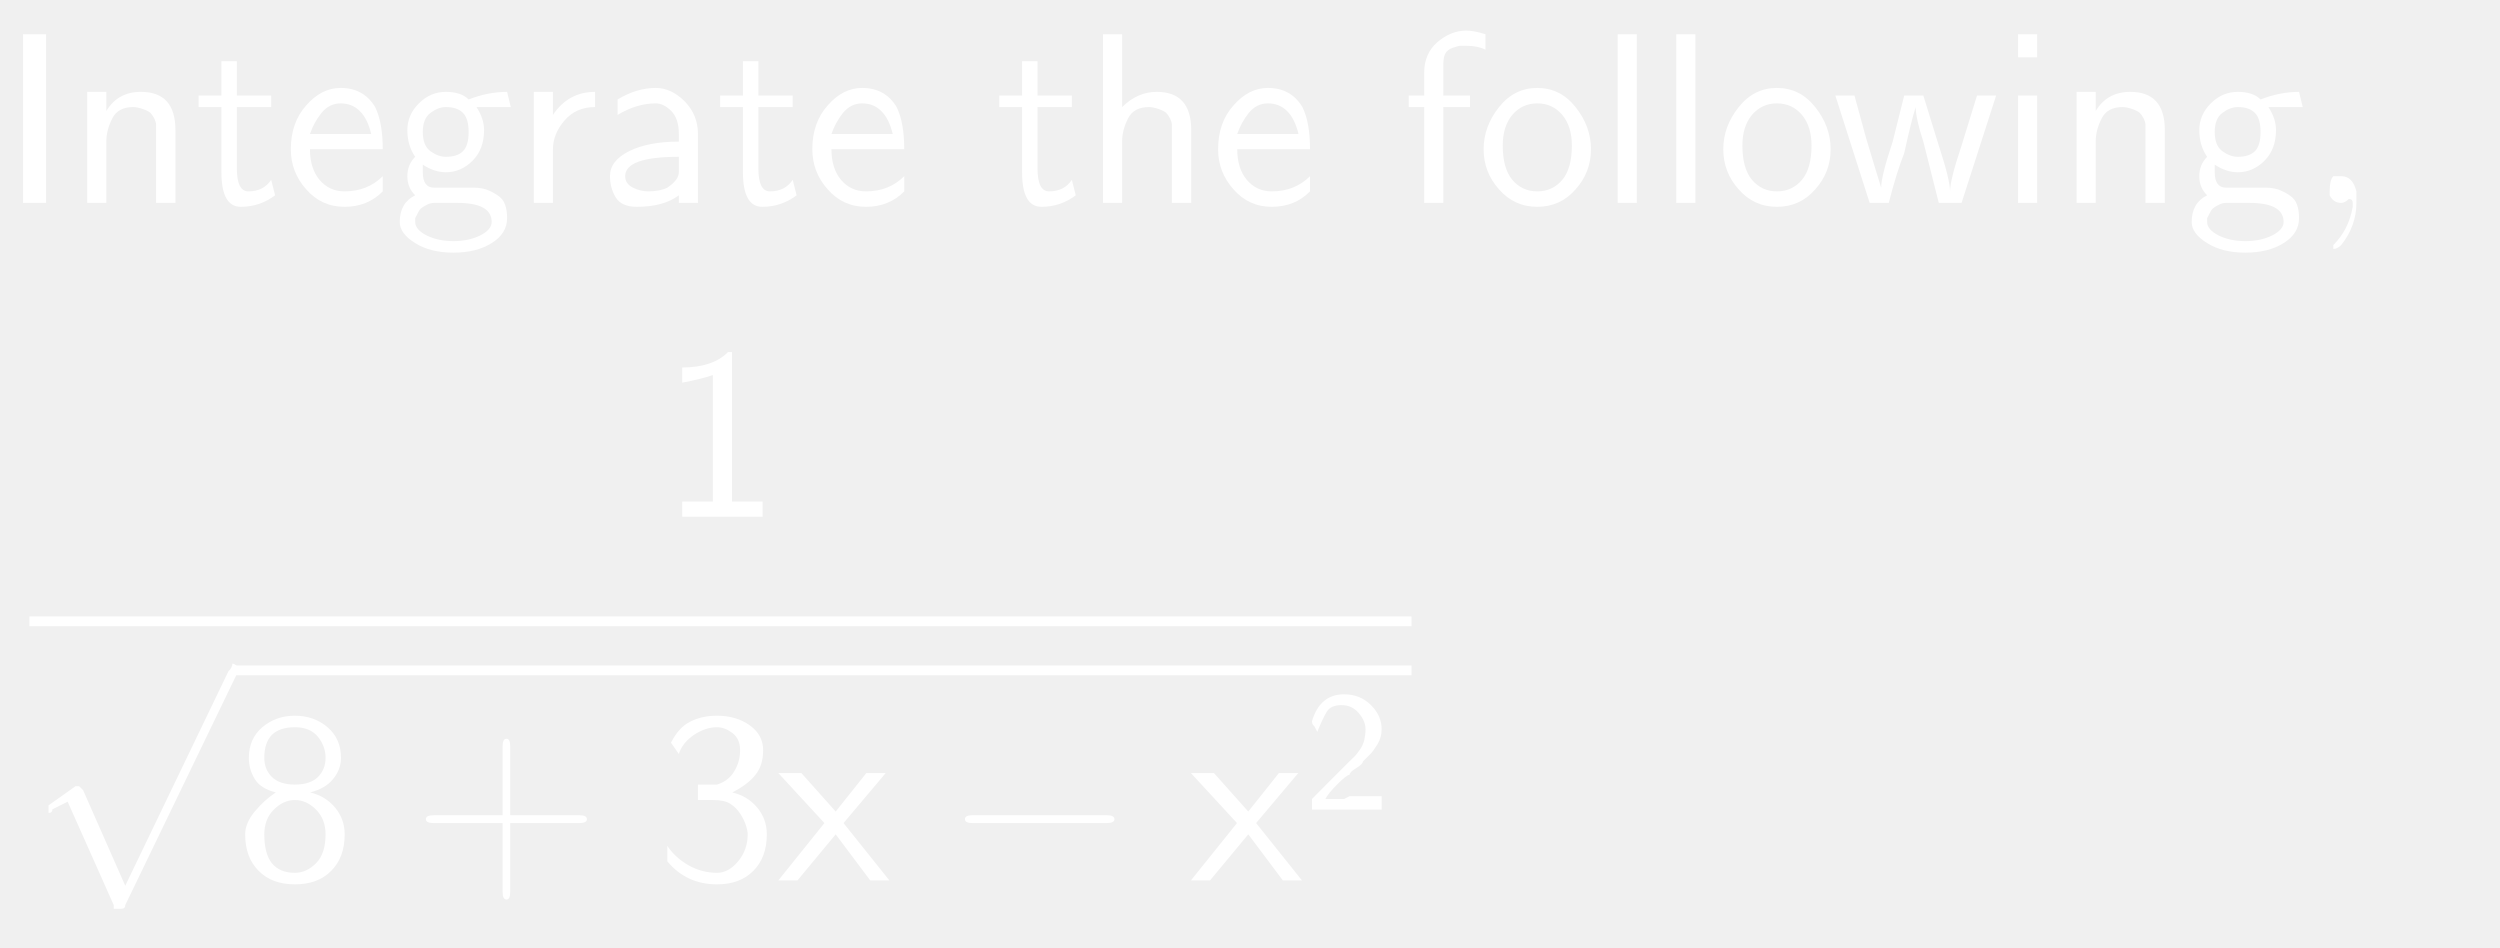
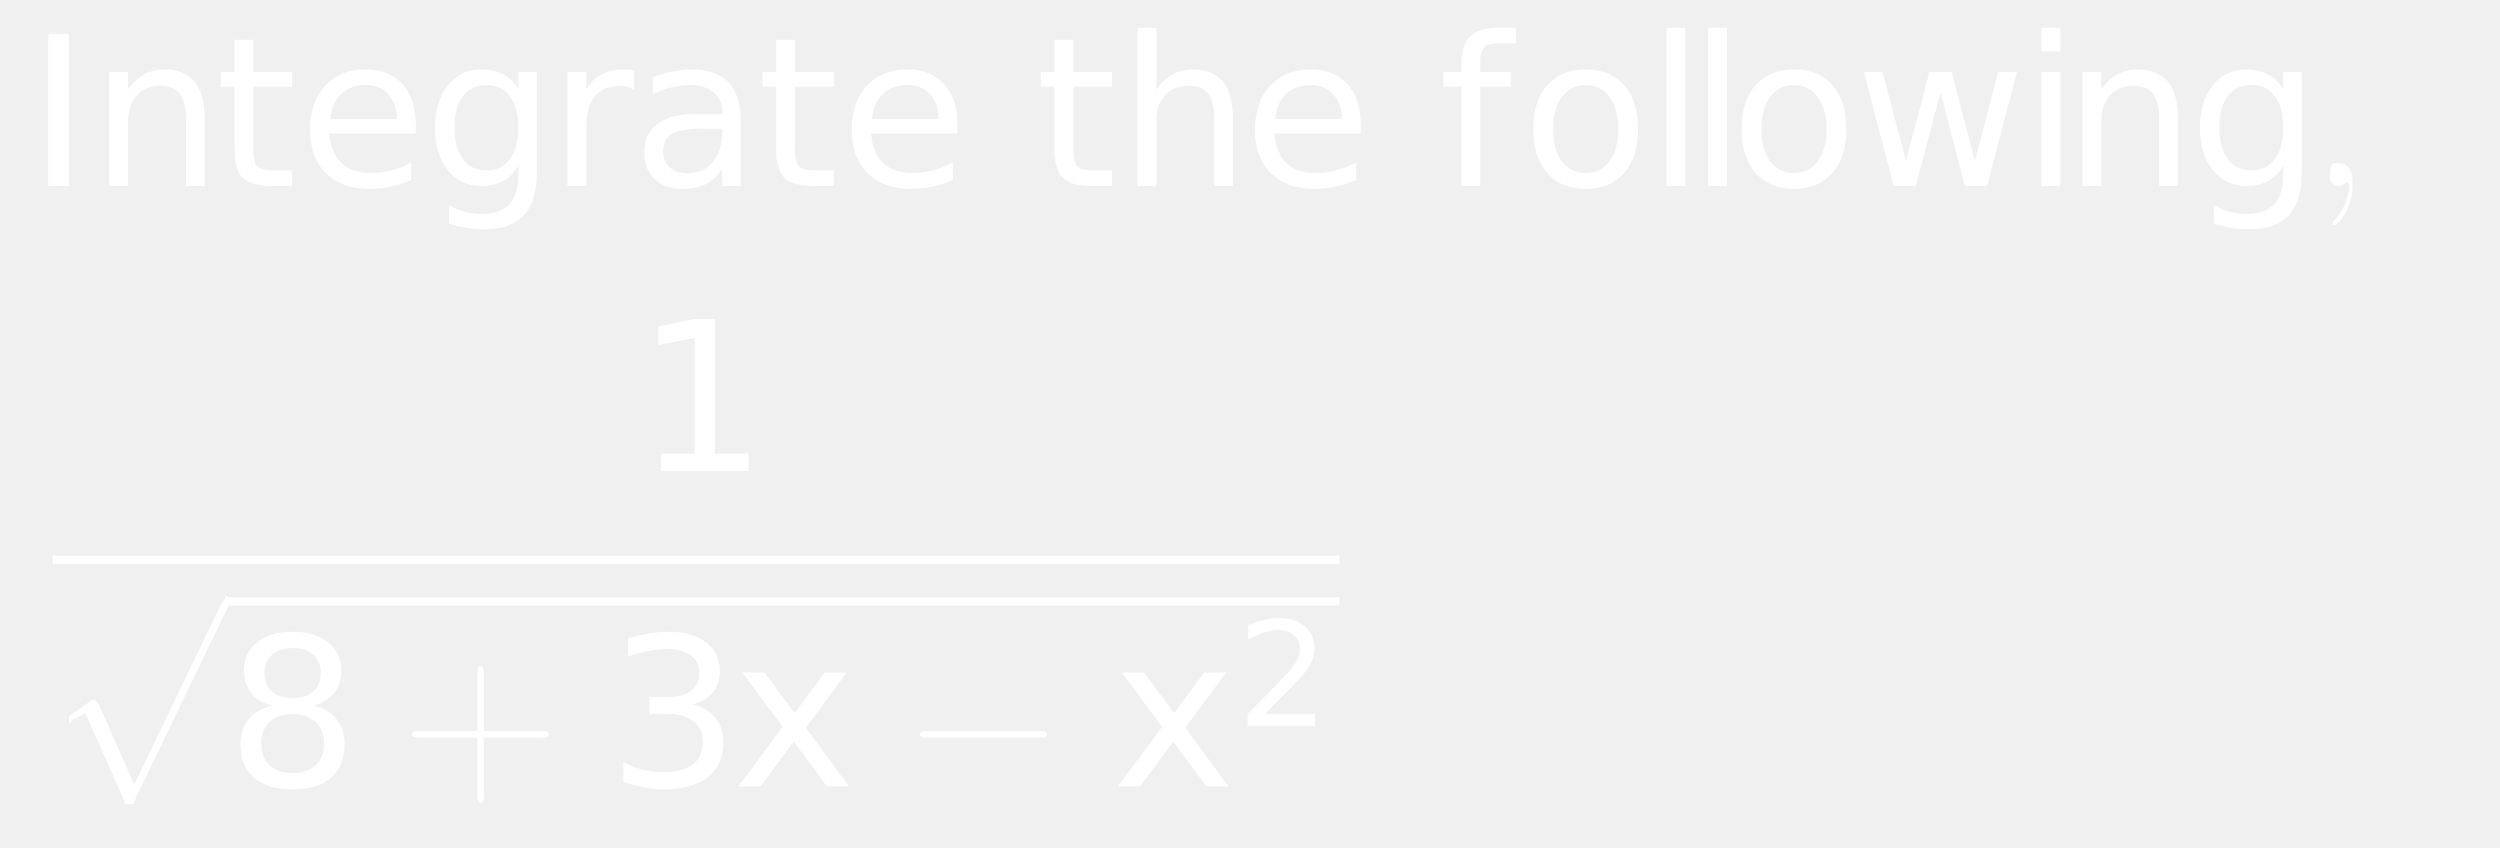
- <svg xmlns="http://www.w3.org/2000/svg" style="fill-opacity:1; color-rendering:auto; color-interpolation:auto; stroke:black; text-rendering:auto; stroke-linecap:square; stroke-miterlimit:10; stroke-opacity:1; shape-rendering:auto; fill:black; stroke-dasharray:none; font-weight:normal; stroke-width:1; font-family:'Dialog'; font-style:normal; stroke-linejoin:miter; font-size:12; stroke-dashoffset:0; image-rendering:auto;" width="153" height="58">
+ <svg xmlns="http://www.w3.org/2000/svg" style="fill-opacity:1; color-rendering:auto; color-interpolation:auto; stroke:black; text-rendering:auto; stroke-linecap:square; stroke-miterlimit:10; stroke-opacity:1; shape-rendering:auto; fill:black; stroke-dasharray:none; font-weight:normal; stroke-width:1; font-family:'Dialog'; font-style:normal; stroke-linejoin:miter; font-size:12; stroke-dashoffset:0; image-rendering:auto;" width="180" height="61">
  <defs id="genericDefs" />
  <g>
-     <g transform="scale(15,15) translate(0,0.8278)" style="font-size:1; fill:white; text-rendering:geometricPrecision; color-rendering:optimizeQuality; image-rendering:optimizeQuality; font-family:'jlm_cmss10'; color-interpolation:linearRGB; stroke:white;">
-       <path style="stroke:none;" d="M0.188 -0.688 L0.188 0 L0.094 0 L0.094 -0.688 L0.188 -0.688 Z" />
+     <g transform="scale(15,15) translate(0.1333,0.8927) scale(0.1,0.1)" style="fill:white; text-rendering:geometricPrecision; color-rendering:optimizeQuality; image-rendering:optimizeQuality; color-interpolation:linearRGB; stroke:white;">
+       <path style="stroke:none;" d="M0.984 -7.297 L1.969 -7.297 L1.969 0 L0.984 0 L0.984 -7.297 ZM8.484 -3.297 L8.484 0 L7.594 0 L7.594 -3.266 Q7.594 -4.047 7.289 -4.43 Q6.984 -4.812 6.375 -4.812 Q5.656 -4.812 5.234 -4.352 Q4.812 -3.891 4.812 -3.094 L4.812 0 L3.906 0 L3.906 -5.469 L4.812 -5.469 L4.812 -4.625 Q5.141 -5.109 5.578 -5.352 Q6.016 -5.594 6.578 -5.594 Q7.516 -5.594 8 -5.016 Q8.484 -4.438 8.484 -3.297 ZM10.828 -7.016 L10.828 -5.469 L12.688 -5.469 L12.688 -4.766 L10.828 -4.766 L10.828 -1.797 Q10.828 -1.141 11.016 -0.945 Q11.203 -0.75 11.766 -0.75 L12.688 -0.75 L12.688 0 L11.766 0 Q10.719 0 10.32 -0.391 Q9.922 -0.781 9.922 -1.797 L9.922 -4.766 L9.266 -4.766 L9.266 -5.469 L9.922 -5.469 L9.922 -7.016 L10.828 -7.016 ZM18.625 -2.953 L18.625 -2.516 L14.484 -2.516 Q14.547 -1.594 15.047 -1.109 Q15.547 -0.625 16.438 -0.625 Q16.953 -0.625 17.445 -0.75 Q17.938 -0.875 18.406 -1.125 L18.406 -0.281 Q17.922 -0.078 17.414 0.031 Q16.906 0.141 16.391 0.141 Q15.078 0.141 14.312 -0.617 Q13.547 -1.375 13.547 -2.688 Q13.547 -4.031 14.273 -4.812 Q15 -5.594 16.234 -5.594 Q17.344 -5.594 17.984 -4.891 Q18.625 -4.188 18.625 -2.953 ZM17.719 -3.219 Q17.719 -3.953 17.312 -4.398 Q16.906 -4.844 16.25 -4.844 Q15.484 -4.844 15.039 -4.414 Q14.594 -3.984 14.516 -3.219 L17.719 -3.219 ZM23.547 -2.797 Q23.547 -3.781 23.141 -4.312 Q22.734 -4.844 22.016 -4.844 Q21.281 -4.844 20.883 -4.312 Q20.484 -3.781 20.484 -2.797 Q20.484 -1.828 20.883 -1.289 Q21.281 -0.75 22.016 -0.75 Q22.734 -0.75 23.141 -1.289 Q23.547 -1.828 23.547 -2.797 ZM24.438 -0.672 Q24.438 0.719 23.82 1.398 Q23.203 2.078 21.922 2.078 Q21.453 2.078 21.031 2.008 Q20.609 1.938 20.219 1.797 L20.219 0.922 Q20.609 1.141 20.992 1.242 Q21.375 1.344 21.781 1.344 Q22.656 1.344 23.102 0.883 Q23.547 0.422 23.547 -0.516 L23.547 -0.969 Q23.266 -0.484 22.828 -0.242 Q22.391 0 21.781 0 Q20.781 0 20.164 -0.766 Q19.547 -1.531 19.547 -2.797 Q19.547 -4.062 20.164 -4.828 Q20.781 -5.594 21.781 -5.594 Q22.391 -5.594 22.828 -5.359 Q23.266 -5.125 23.547 -4.641 L23.547 -5.469 L24.438 -5.469 L24.438 -0.672 ZM29.109 -4.625 Q28.953 -4.719 28.781 -4.758 Q28.609 -4.797 28.391 -4.797 Q27.625 -4.797 27.219 -4.305 Q26.812 -3.812 26.812 -2.875 L26.812 0 L25.906 0 L25.906 -5.469 L26.812 -5.469 L26.812 -4.625 Q27.094 -5.125 27.547 -5.359 Q28 -5.594 28.656 -5.594 Q28.75 -5.594 28.859 -5.586 Q28.969 -5.578 29.109 -5.547 L29.109 -4.625 ZM32.422 -2.75 Q31.344 -2.75 30.922 -2.5 Q30.5 -2.25 30.5 -1.656 Q30.5 -1.172 30.812 -0.891 Q31.125 -0.609 31.672 -0.609 Q32.422 -0.609 32.875 -1.141 Q33.328 -1.672 33.328 -2.547 L33.328 -2.75 L32.422 -2.75 ZM34.219 -3.125 L34.219 0 L33.328 0 L33.328 -0.828 Q33.016 -0.328 32.555 -0.094 Q32.094 0.141 31.438 0.141 Q30.594 0.141 30.094 -0.328 Q29.594 -0.797 29.594 -1.594 Q29.594 -2.516 30.219 -2.984 Q30.844 -3.453 32.062 -3.453 L33.328 -3.453 L33.328 -3.547 Q33.328 -4.156 32.914 -4.5 Q32.5 -4.844 31.766 -4.844 Q31.297 -4.844 30.852 -4.727 Q30.406 -4.609 30 -4.391 L30 -5.219 Q30.5 -5.406 30.961 -5.5 Q31.422 -5.594 31.859 -5.594 Q33.047 -5.594 33.633 -4.984 Q34.219 -4.375 34.219 -3.125 ZM36.828 -7.016 L36.828 -5.469 L38.688 -5.469 L38.688 -4.766 L36.828 -4.766 L36.828 -1.797 Q36.828 -1.141 37.016 -0.945 Q37.203 -0.75 37.766 -0.75 L38.688 -0.75 L38.688 0 L37.766 0 Q36.719 0 36.32 -0.391 Q35.922 -0.781 35.922 -1.797 L35.922 -4.766 L35.266 -4.766 L35.266 -5.469 L35.922 -5.469 L35.922 -7.016 L36.828 -7.016 ZM44.625 -2.953 L44.625 -2.516 L40.484 -2.516 Q40.547 -1.594 41.047 -1.109 Q41.547 -0.625 42.438 -0.625 Q42.953 -0.625 43.445 -0.75 Q43.938 -0.875 44.406 -1.125 L44.406 -0.281 Q43.922 -0.078 43.414 0.031 Q42.906 0.141 42.391 0.141 Q41.078 0.141 40.312 -0.617 Q39.547 -1.375 39.547 -2.688 Q39.547 -4.031 40.273 -4.812 Q41 -5.594 42.234 -5.594 Q43.344 -5.594 43.984 -4.891 Q44.625 -4.188 44.625 -2.953 ZM43.719 -3.219 Q43.719 -3.953 43.312 -4.398 Q42.906 -4.844 42.25 -4.844 Q41.484 -4.844 41.039 -4.414 Q40.594 -3.984 40.516 -3.219 L43.719 -3.219 Z" />
+       <path d="M1.828 -7.016 L1.828 -5.469 L3.688 -5.469 L3.688 -4.766 L1.828 -4.766 L1.828 -1.797 Q1.828 -1.141 2.016 -0.945 Q2.203 -0.75 2.766 -0.75 L3.688 -0.75 L3.688 0 L2.766 0 Q1.719 0 1.32 -0.391 Q0.922 -0.781 0.922 -1.797 L0.922 -4.766 L0.266 -4.766 L0.266 -5.469 L0.922 -5.469 L0.922 -7.016 L1.828 -7.016 ZM9.484 -3.297 L9.484 0 L8.594 0 L8.594 -3.266 Q8.594 -4.047 8.289 -4.43 Q7.984 -4.812 7.375 -4.812 Q6.656 -4.812 6.234 -4.352 Q5.812 -3.891 5.812 -3.094 L5.812 0 L4.906 0 L4.906 -7.594 L5.812 -7.594 L5.812 -4.625 Q6.141 -5.109 6.578 -5.352 Q7.016 -5.594 7.578 -5.594 Q8.516 -5.594 9 -5.016 Q9.484 -4.438 9.484 -3.297 ZM15.625 -2.953 L15.625 -2.516 L11.484 -2.516 Q11.547 -1.594 12.047 -1.109 Q12.547 -0.625 13.438 -0.625 Q13.953 -0.625 14.445 -0.75 Q14.938 -0.875 15.406 -1.125 L15.406 -0.281 Q14.922 -0.078 14.414 0.031 Q13.906 0.141 13.391 0.141 Q12.078 0.141 11.312 -0.617 Q10.547 -1.375 10.547 -2.688 Q10.547 -4.031 11.273 -4.812 Q12 -5.594 13.234 -5.594 Q14.344 -5.594 14.984 -4.891 Q15.625 -4.188 15.625 -2.953 ZM14.719 -3.219 Q14.719 -3.953 14.312 -4.398 Q13.906 -4.844 13.25 -4.844 Q12.484 -4.844 12.039 -4.414 Q11.594 -3.984 11.516 -3.219 L14.719 -3.219 Z" style="stroke:none;" transform="scale(10,10) translate(4.8358,0) scale(0.1,0.1)" />
+       <path d="M3.719 -7.594 L3.719 -6.844 L2.859 -6.844 Q2.375 -6.844 2.188 -6.648 Q2 -6.453 2 -5.953 L2 -5.469 L3.469 -5.469 L3.469 -4.766 L2 -4.766 L2 0 L1.094 0 L1.094 -4.766 L0.234 -4.766 L0.234 -5.469 L1.094 -5.469 L1.094 -5.844 Q1.094 -6.766 1.516 -7.18 Q1.938 -7.594 2.859 -7.594 L3.719 -7.594 ZM7.062 -4.844 Q6.344 -4.844 5.922 -4.281 Q5.5 -3.719 5.5 -2.734 Q5.5 -1.75 5.914 -1.188 Q6.328 -0.625 7.062 -0.625 Q7.781 -0.625 8.203 -1.188 Q8.625 -1.75 8.625 -2.734 Q8.625 -3.703 8.203 -4.273 Q7.781 -4.844 7.062 -4.844 ZM7.062 -5.594 Q8.234 -5.594 8.906 -4.836 Q9.578 -4.078 9.578 -2.734 Q9.578 -1.391 8.906 -0.625 Q8.234 0.141 7.062 0.141 Q5.891 0.141 5.219 -0.625 Q4.547 -1.391 4.547 -2.734 Q4.547 -4.078 5.219 -4.836 Q5.891 -5.594 7.062 -5.594 ZM10.938 -7.594 L11.844 -7.594 L11.844 0 L10.938 0 L10.938 -7.594 ZM12.938 -7.594 L13.844 -7.594 L13.844 0 L12.938 0 L12.938 -7.594 ZM17.062 -4.844 Q16.344 -4.844 15.922 -4.281 Q15.5 -3.719 15.5 -2.734 Q15.5 -1.75 15.914 -1.188 Q16.328 -0.625 17.062 -0.625 Q17.781 -0.625 18.203 -1.188 Q18.625 -1.75 18.625 -2.734 Q18.625 -3.703 18.203 -4.273 Q17.781 -4.844 17.062 -4.844 ZM17.062 -5.594 Q18.234 -5.594 18.906 -4.836 Q19.578 -4.078 19.578 -2.734 Q19.578 -1.391 18.906 -0.625 Q18.234 0.141 17.062 0.141 Q15.891 0.141 15.219 -0.625 Q14.547 -1.391 14.547 -2.734 Q14.547 -4.078 15.219 -4.836 Q15.891 -5.594 17.062 -5.594 ZM20.422 -5.469 L21.312 -5.469 L22.438 -1.203 L23.562 -5.469 L24.625 -5.469 L25.75 -1.203 L26.859 -5.469 L27.766 -5.469 L26.328 0 L25.266 0 L24.094 -4.484 L22.906 0 L21.844 0 L20.422 -5.469 ZM28.938 -5.469 L29.844 -5.469 L29.844 0 L28.938 0 L28.938 -5.469 ZM28.938 -7.594 L29.844 -7.594 L29.844 -6.453 L28.938 -6.453 L28.938 -7.594 ZM35.484 -3.297 L35.484 0 L34.594 0 L34.594 -3.266 Q34.594 -4.047 34.289 -4.43 Q33.984 -4.812 33.375 -4.812 Q32.656 -4.812 32.234 -4.352 Q31.812 -3.891 31.812 -3.094 L31.812 0 L30.906 0 L30.906 -5.469 L31.812 -5.469 L31.812 -4.625 Q32.141 -5.109 32.578 -5.352 Q33.016 -5.594 33.578 -5.594 Q34.516 -5.594 35 -5.016 Q35.484 -4.438 35.484 -3.297 ZM40.547 -2.797 Q40.547 -3.781 40.141 -4.312 Q39.734 -4.844 39.016 -4.844 Q38.281 -4.844 37.883 -4.312 Q37.484 -3.781 37.484 -2.797 Q37.484 -1.828 37.883 -1.289 Q38.281 -0.75 39.016 -0.75 Q39.734 -0.75 40.141 -1.289 Q40.547 -1.828 40.547 -2.797 ZM41.438 -0.672 Q41.438 0.719 40.82 1.398 Q40.203 2.078 38.922 2.078 Q38.453 2.078 38.031 2.008 Q37.609 1.938 37.219 1.797 L37.219 0.922 Q37.609 1.141 37.992 1.242 Q38.375 1.344 38.781 1.344 Q39.656 1.344 40.102 0.883 Q40.547 0.422 40.547 -0.516 L40.547 -0.969 Q40.266 -0.484 39.828 -0.242 Q39.391 0 38.781 0 Q37.781 0 37.164 -0.766 Q36.547 -1.531 36.547 -2.797 Q36.547 -4.062 37.164 -4.828 Q37.781 -5.594 38.781 -5.594 Q39.391 -5.594 39.828 -5.359 Q40.266 -5.125 40.547 -4.641 L40.547 -5.469 L41.438 -5.469 L41.438 -0.672 Z" style="stroke:none;" transform="scale(10,10) translate(6.7717,0) scale(0.1,0.1)" />
+       <path d="M0.203 0 L0.203 0 Q0.203 0.094 0.141 0.172 Q0.125 0.188 0.109 0.188 Q0.109 0.188 0.109 0.188 Q0.109 0.172 0.109 0.172 Q0.172 0.109 0.188 0.016 Q0.188 0.016 0.188 0 Q0.188 -0.016 0.172 -0.016 Q0.172 -0.016 0.172 -0.016 Q0.156 0 0.141 0 Q0.109 0 0.094 -0.031 Q0.094 -0.047 0.094 -0.047 Q0.094 -0.094 0.109 -0.109 Q0.125 -0.109 0.141 -0.109 Q0.188 -0.109 0.203 -0.047 Q0.203 -0.031 0.203 0 Z" style="stroke:none;" transform="scale(10,10) translate(10.9554,0)" />
    </g>
-     <g transform="matrix(15,0,0,15,0,0) translate(0.2778,0.8278)" style="font-size:1; fill:white; text-rendering:geometricPrecision; color-rendering:optimizeQuality; image-rendering:optimizeQuality; font-family:'jlm_cmss10'; color-interpolation:linearRGB; stroke:white;">
-       <path style="stroke:none;" d="M0.438 -0.297 L0.438 0 L0.359 0 L0.359 -0.297 Q0.359 -0.312 0.359 -0.32 Q0.359 -0.328 0.352 -0.344 Q0.344 -0.359 0.336 -0.367 Q0.328 -0.375 0.305 -0.383 Q0.281 -0.391 0.266 -0.391 Q0.203 -0.391 0.18 -0.344 Q0.156 -0.297 0.156 -0.25 L0.156 0 L0.078 0 L0.078 -0.453 L0.156 -0.453 L0.156 -0.375 Q0.203 -0.453 0.297 -0.453 Q0.438 -0.453 0.438 -0.297 Z" />
-     </g>
-     <g transform="matrix(15,0,0,15,0,0) translate(0.7944,0.8278)" style="font-size:1; fill:white; text-rendering:geometricPrecision; color-rendering:optimizeQuality; image-rendering:optimizeQuality; font-family:'jlm_cmss10'; color-interpolation:linearRGB; stroke:white;">
-       <path style="stroke:none;" d="M0.172 -0.391 L0.172 -0.141 Q0.172 -0.047 0.219 -0.047 Q0.281 -0.047 0.312 -0.094 L0.328 -0.031 Q0.266 0.016 0.188 0.016 Q0.109 0.016 0.109 -0.125 L0.109 -0.391 L0.016 -0.391 L0.016 -0.438 L0.109 -0.438 L0.109 -0.578 L0.172 -0.578 L0.172 -0.438 L0.312 -0.438 L0.312 -0.391 L0.172 -0.391 Z" />
-     </g>
-     <g transform="matrix(15,0,0,15,0,0) translate(1.1556,0.8278)" style="font-size:1; fill:white; text-rendering:geometricPrecision; color-rendering:optimizeQuality; image-rendering:optimizeQuality; font-family:'jlm_cmss10'; color-interpolation:linearRGB; stroke:white;">
-       <path style="stroke:none;" d="M0.406 -0.219 L0.109 -0.219 Q0.109 -0.141 0.148 -0.094 Q0.188 -0.047 0.25 -0.047 Q0.344 -0.047 0.406 -0.109 L0.406 -0.047 Q0.344 0.016 0.25 0.016 Q0.156 0.016 0.094 -0.055 Q0.031 -0.125 0.031 -0.219 Q0.031 -0.328 0.094 -0.398 Q0.156 -0.469 0.234 -0.469 Q0.328 -0.469 0.375 -0.391 Q0.406 -0.328 0.406 -0.219 ZM0.109 -0.281 L0.359 -0.281 Q0.344 -0.344 0.312 -0.375 Q0.281 -0.406 0.234 -0.406 Q0.188 -0.406 0.156 -0.367 Q0.125 -0.328 0.109 -0.281 Z" />
-     </g>
-     <g transform="matrix(15,0,0,15,0,0) translate(1.6,0.8278)" style="font-size:1; fill:white; text-rendering:geometricPrecision; color-rendering:optimizeQuality; image-rendering:optimizeQuality; font-family:'jlm_cmss10'; color-interpolation:linearRGB; stroke:white;">
-       <path style="stroke:none;" d="M0.359 -0.391 L0.344 -0.391 Q0.375 -0.344 0.375 -0.297 Q0.375 -0.219 0.328 -0.172 Q0.281 -0.125 0.219 -0.125 Q0.172 -0.125 0.125 -0.156 Q0.125 -0.141 0.125 -0.125 Q0.125 -0.062 0.172 -0.062 L0.266 -0.062 Q0.281 -0.062 0.297 -0.062 Q0.312 -0.062 0.336 -0.062 Q0.359 -0.062 0.383 -0.055 Q0.406 -0.047 0.43 -0.031 Q0.453 -0.016 0.461 0.008 Q0.469 0.031 0.469 0.062 Q0.469 0.125 0.406 0.164 Q0.344 0.203 0.25 0.203 Q0.156 0.203 0.094 0.164 Q0.031 0.125 0.031 0.078 Q0.031 0 0.094 -0.031 Q0.062 -0.062 0.062 -0.109 Q0.062 -0.156 0.094 -0.188 Q0.062 -0.234 0.062 -0.297 Q0.062 -0.359 0.109 -0.406 Q0.156 -0.453 0.219 -0.453 Q0.281 -0.453 0.312 -0.422 Q0.391 -0.453 0.469 -0.453 L0.484 -0.391 L0.469 -0.391 Q0.469 -0.391 0.453 -0.391 Q0.438 -0.391 0.422 -0.391 Q0.406 -0.391 0.383 -0.391 Q0.359 -0.391 0.359 -0.391 ZM0.219 -0.188 Q0.266 -0.188 0.289 -0.211 Q0.312 -0.234 0.312 -0.289 Q0.312 -0.344 0.289 -0.367 Q0.266 -0.391 0.219 -0.391 Q0.188 -0.391 0.156 -0.367 Q0.125 -0.344 0.125 -0.289 Q0.125 -0.234 0.156 -0.211 Q0.188 -0.188 0.219 -0.188 ZM0.266 0 L0.172 0 Q0.156 0 0.141 0.008 Q0.125 0.016 0.117 0.023 Q0.109 0.031 0.102 0.047 Q0.094 0.062 0.094 0.062 Q0.094 0.062 0.094 0.078 Q0.094 0.109 0.141 0.133 Q0.188 0.156 0.25 0.156 Q0.312 0.156 0.359 0.133 Q0.406 0.109 0.406 0.078 Q0.406 0 0.266 0 Z" />
-     </g>
-     <g transform="matrix(15,0,0,15,0,0) translate(2.1,0.8278)" style="font-size:1; fill:white; text-rendering:geometricPrecision; color-rendering:optimizeQuality; image-rendering:optimizeQuality; font-family:'jlm_cmss10'; color-interpolation:linearRGB; stroke:white;">
-       <path style="stroke:none;" d="M0.156 -0.219 L0.156 0 L0.078 0 L0.078 -0.453 L0.156 -0.453 L0.156 -0.359 Q0.219 -0.453 0.328 -0.453 L0.328 -0.391 Q0.25 -0.391 0.203 -0.336 Q0.156 -0.281 0.156 -0.219 Z" />
-     </g>
-     <g transform="matrix(15,0,0,15,0,0) translate(2.4417,0.8278)" style="font-size:1; fill:white; text-rendering:geometricPrecision; color-rendering:optimizeQuality; image-rendering:optimizeQuality; font-family:'jlm_cmss10'; color-interpolation:linearRGB; stroke:white;">
-       <path style="stroke:none;" d="M0.406 -0.281 L0.406 0 L0.328 0 L0.328 -0.031 Q0.266 0.016 0.156 0.016 Q0.094 0.016 0.07 -0.023 Q0.047 -0.062 0.047 -0.109 Q0.047 -0.172 0.125 -0.211 Q0.203 -0.25 0.328 -0.25 L0.328 -0.281 Q0.328 -0.344 0.297 -0.375 Q0.266 -0.406 0.234 -0.406 Q0.156 -0.406 0.078 -0.359 L0.078 -0.422 Q0.156 -0.469 0.234 -0.469 Q0.297 -0.469 0.352 -0.414 Q0.406 -0.359 0.406 -0.281 ZM0.328 -0.125 L0.328 -0.188 Q0.109 -0.188 0.109 -0.109 Q0.109 -0.078 0.141 -0.062 Q0.172 -0.047 0.203 -0.047 Q0.25 -0.047 0.281 -0.062 Q0.328 -0.094 0.328 -0.125 Z" />
-     </g>
-     <g transform="matrix(15,0,0,15,0,0) translate(2.9222,0.8278)" style="font-size:1; fill:white; text-rendering:geometricPrecision; color-rendering:optimizeQuality; image-rendering:optimizeQuality; font-family:'jlm_cmss10'; color-interpolation:linearRGB; stroke:white;">
-       <path style="stroke:none;" d="M0.172 -0.391 L0.172 -0.141 Q0.172 -0.047 0.219 -0.047 Q0.281 -0.047 0.312 -0.094 L0.328 -0.031 Q0.266 0.016 0.188 0.016 Q0.109 0.016 0.109 -0.125 L0.109 -0.391 L0.016 -0.391 L0.016 -0.438 L0.109 -0.438 L0.109 -0.578 L0.172 -0.578 L0.172 -0.438 L0.312 -0.438 L0.312 -0.391 L0.172 -0.391 Z" />
-     </g>
-     <g transform="matrix(15,0,0,15,0,0) translate(3.2833,0.8278)" style="font-size:1; fill:white; text-rendering:geometricPrecision; color-rendering:optimizeQuality; image-rendering:optimizeQuality; font-family:'jlm_cmss10'; color-interpolation:linearRGB; stroke:white;">
-       <path style="stroke:none;" d="M0.406 -0.219 L0.109 -0.219 Q0.109 -0.141 0.148 -0.094 Q0.188 -0.047 0.25 -0.047 Q0.344 -0.047 0.406 -0.109 L0.406 -0.047 Q0.344 0.016 0.25 0.016 Q0.156 0.016 0.094 -0.055 Q0.031 -0.125 0.031 -0.219 Q0.031 -0.328 0.094 -0.398 Q0.156 -0.469 0.234 -0.469 Q0.328 -0.469 0.375 -0.391 Q0.406 -0.328 0.406 -0.219 ZM0.109 -0.281 L0.359 -0.281 Q0.344 -0.344 0.312 -0.375 Q0.281 -0.406 0.234 -0.406 Q0.188 -0.406 0.156 -0.367 Q0.125 -0.328 0.109 -0.281 Z" />
-     </g>
-     <g transform="matrix(15,0,0,15,0,0) translate(4.0611,0.8278)" style="font-size:1; fill:white; text-rendering:geometricPrecision; color-rendering:optimizeQuality; image-rendering:optimizeQuality; font-family:'jlm_cmss10'; color-interpolation:linearRGB; stroke:white;">
-       <path style="stroke:none;" d="M0.172 -0.391 L0.172 -0.141 Q0.172 -0.047 0.219 -0.047 Q0.281 -0.047 0.312 -0.094 L0.328 -0.031 Q0.266 0.016 0.188 0.016 Q0.109 0.016 0.109 -0.125 L0.109 -0.391 L0.016 -0.391 L0.016 -0.438 L0.109 -0.438 L0.109 -0.578 L0.172 -0.578 L0.172 -0.438 L0.312 -0.438 L0.312 -0.391 L0.172 -0.391 Z" />
-     </g>
-     <g transform="matrix(15,0,0,15,0,0) translate(4.4222,0.8278)" style="font-size:1; fill:white; text-rendering:geometricPrecision; color-rendering:optimizeQuality; image-rendering:optimizeQuality; font-family:'jlm_cmss10'; color-interpolation:linearRGB; stroke:white;">
-       <path style="stroke:none;" d="M0.438 -0.297 L0.438 0 L0.359 0 L0.359 -0.297 Q0.359 -0.312 0.359 -0.32 Q0.359 -0.328 0.352 -0.344 Q0.344 -0.359 0.336 -0.367 Q0.328 -0.375 0.305 -0.383 Q0.281 -0.391 0.266 -0.391 Q0.203 -0.391 0.18 -0.344 Q0.156 -0.297 0.156 -0.25 L0.156 0 L0.078 0 L0.078 -0.688 L0.156 -0.688 L0.156 -0.391 Q0.219 -0.453 0.297 -0.453 Q0.438 -0.453 0.438 -0.297 Z" />
-     </g>
-     <g transform="matrix(15,0,0,15,0,0) translate(4.9389,0.8278)" style="font-size:1; fill:white; text-rendering:geometricPrecision; color-rendering:optimizeQuality; image-rendering:optimizeQuality; font-family:'jlm_cmss10'; color-interpolation:linearRGB; stroke:white;">
-       <path style="stroke:none;" d="M0.406 -0.219 L0.109 -0.219 Q0.109 -0.141 0.148 -0.094 Q0.188 -0.047 0.25 -0.047 Q0.344 -0.047 0.406 -0.109 L0.406 -0.047 Q0.344 0.016 0.25 0.016 Q0.156 0.016 0.094 -0.055 Q0.031 -0.125 0.031 -0.219 Q0.031 -0.328 0.094 -0.398 Q0.156 -0.469 0.234 -0.469 Q0.328 -0.469 0.375 -0.391 Q0.406 -0.328 0.406 -0.219 ZM0.109 -0.281 L0.359 -0.281 Q0.344 -0.344 0.312 -0.375 Q0.281 -0.406 0.234 -0.406 Q0.188 -0.406 0.156 -0.367 Q0.125 -0.328 0.109 -0.281 Z" />
-     </g>
-     <g transform="matrix(15,0,0,15,0,0) translate(5.7167,0.8278)" style="font-size:1; fill:white; text-rendering:geometricPrecision; color-rendering:optimizeQuality; image-rendering:optimizeQuality; font-family:'jlm_cmss10'; color-interpolation:linearRGB; stroke:white;">
-       <path style="stroke:none;" d="M0.172 -0.391 L0.172 0 L0.094 0 L0.094 -0.391 L0.031 -0.391 L0.031 -0.438 L0.094 -0.438 L0.094 -0.531 Q0.094 -0.609 0.148 -0.656 Q0.203 -0.703 0.266 -0.703 Q0.297 -0.703 0.344 -0.688 L0.344 -0.625 Q0.312 -0.641 0.266 -0.641 Q0.25 -0.641 0.242 -0.641 Q0.234 -0.641 0.211 -0.633 Q0.188 -0.625 0.18 -0.609 Q0.172 -0.594 0.172 -0.562 L0.172 -0.438 L0.281 -0.438 L0.281 -0.391 L0.172 -0.391 Z" />
-     </g>
-     <g transform="matrix(15,0,0,15,0,0) translate(6.0222,0.8278)" style="font-size:1; fill:white; text-rendering:geometricPrecision; color-rendering:optimizeQuality; image-rendering:optimizeQuality; font-family:'jlm_cmss10'; color-interpolation:linearRGB; stroke:white;">
-       <path style="stroke:none;" d="M0.469 -0.219 Q0.469 -0.125 0.406 -0.055 Q0.344 0.016 0.25 0.016 Q0.156 0.016 0.094 -0.055 Q0.031 -0.125 0.031 -0.219 Q0.031 -0.312 0.094 -0.391 Q0.156 -0.469 0.25 -0.469 Q0.344 -0.469 0.406 -0.391 Q0.469 -0.312 0.469 -0.219 ZM0.25 -0.047 Q0.312 -0.047 0.352 -0.094 Q0.391 -0.141 0.391 -0.234 Q0.391 -0.312 0.352 -0.359 Q0.312 -0.406 0.25 -0.406 Q0.188 -0.406 0.148 -0.359 Q0.109 -0.312 0.109 -0.234 Q0.109 -0.141 0.148 -0.094 Q0.188 -0.047 0.25 -0.047 Z" />
-     </g>
-     <g transform="matrix(15,0,0,15,0,0) translate(6.5222,0.8278)" style="font-size:1; fill:white; text-rendering:geometricPrecision; color-rendering:optimizeQuality; image-rendering:optimizeQuality; font-family:'jlm_cmss10'; color-interpolation:linearRGB; stroke:white;">
-       <path style="stroke:none;" d="M0.156 -0.688 L0.156 0 L0.078 0 L0.078 -0.688 L0.156 -0.688 Z" />
-     </g>
-     <g transform="matrix(15,0,0,15,0,0) translate(6.7611,0.8278)" style="font-size:1; fill:white; text-rendering:geometricPrecision; color-rendering:optimizeQuality; image-rendering:optimizeQuality; font-family:'jlm_cmss10'; color-interpolation:linearRGB; stroke:white;">
-       <path style="stroke:none;" d="M0.156 -0.688 L0.156 0 L0.078 0 L0.078 -0.688 L0.156 -0.688 Z" />
-     </g>
-     <g transform="matrix(15,0,0,15,0,0) translate(7,0.8278)" style="font-size:1; fill:white; text-rendering:geometricPrecision; color-rendering:optimizeQuality; image-rendering:optimizeQuality; font-family:'jlm_cmss10'; color-interpolation:linearRGB; stroke:white;">
-       <path style="stroke:none;" d="M0.469 -0.219 Q0.469 -0.125 0.406 -0.055 Q0.344 0.016 0.25 0.016 Q0.156 0.016 0.094 -0.055 Q0.031 -0.125 0.031 -0.219 Q0.031 -0.312 0.094 -0.391 Q0.156 -0.469 0.25 -0.469 Q0.344 -0.469 0.406 -0.391 Q0.469 -0.312 0.469 -0.219 ZM0.25 -0.047 Q0.312 -0.047 0.352 -0.094 Q0.391 -0.141 0.391 -0.234 Q0.391 -0.312 0.352 -0.359 Q0.312 -0.406 0.25 -0.406 Q0.188 -0.406 0.148 -0.359 Q0.109 -0.312 0.109 -0.234 Q0.109 -0.141 0.148 -0.094 Q0.188 -0.047 0.25 -0.047 Z" />
-     </g>
-     <g transform="matrix(15,0,0,15,0,0) translate(7.4722,0.8278)" style="font-size:1; fill:white; text-rendering:geometricPrecision; color-rendering:optimizeQuality; image-rendering:optimizeQuality; font-family:'jlm_cmss10'; color-interpolation:linearRGB; stroke:white;">
-       <path style="stroke:none;" d="M0.672 -0.438 L0.531 0 L0.438 0 L0.375 -0.25 Q0.344 -0.344 0.344 -0.391 L0.344 -0.391 Q0.328 -0.344 0.297 -0.203 Q0.266 -0.125 0.234 0 L0.156 0 L0.016 -0.438 L0.094 -0.438 L0.141 -0.266 Q0.188 -0.109 0.203 -0.062 L0.203 -0.062 Q0.203 -0.109 0.25 -0.25 L0.297 -0.438 L0.375 -0.438 L0.438 -0.234 Q0.484 -0.094 0.484 -0.047 L0.484 -0.047 Q0.484 -0.094 0.531 -0.234 L0.594 -0.438 L0.672 -0.438 Z" />
-     </g>
-     <g transform="matrix(15,0,0,15,0,0) translate(8.1556,0.8278)" style="font-size:1; fill:white; text-rendering:geometricPrecision; color-rendering:optimizeQuality; image-rendering:optimizeQuality; font-family:'jlm_cmss10'; color-interpolation:linearRGB; stroke:white;">
-       <path style="stroke:none;" d="M0.156 -0.688 L0.156 -0.594 L0.078 -0.594 L0.078 -0.688 L0.156 -0.688 ZM0.156 -0.438 L0.156 0 L0.078 0 L0.078 -0.438 L0.156 -0.438 Z" />
-     </g>
-     <g transform="matrix(15,0,0,15,0,0) translate(8.3945,0.8278)" style="font-size:1; fill:white; text-rendering:geometricPrecision; color-rendering:optimizeQuality; image-rendering:optimizeQuality; font-family:'jlm_cmss10'; color-interpolation:linearRGB; stroke:white;">
-       <path style="stroke:none;" d="M0.438 -0.297 L0.438 0 L0.359 0 L0.359 -0.297 Q0.359 -0.312 0.359 -0.32 Q0.359 -0.328 0.352 -0.344 Q0.344 -0.359 0.336 -0.367 Q0.328 -0.375 0.305 -0.383 Q0.281 -0.391 0.266 -0.391 Q0.203 -0.391 0.18 -0.344 Q0.156 -0.297 0.156 -0.25 L0.156 0 L0.078 0 L0.078 -0.453 L0.156 -0.453 L0.156 -0.375 Q0.203 -0.453 0.297 -0.453 Q0.438 -0.453 0.438 -0.297 Z" />
-     </g>
-     <g transform="matrix(15,0,0,15,0,0) translate(8.9111,0.8278)" style="font-size:1; fill:white; text-rendering:geometricPrecision; color-rendering:optimizeQuality; image-rendering:optimizeQuality; font-family:'jlm_cmss10'; color-interpolation:linearRGB; stroke:white;">
-       <path style="stroke:none;" d="M0.359 -0.391 L0.344 -0.391 Q0.375 -0.344 0.375 -0.297 Q0.375 -0.219 0.328 -0.172 Q0.281 -0.125 0.219 -0.125 Q0.172 -0.125 0.125 -0.156 Q0.125 -0.141 0.125 -0.125 Q0.125 -0.062 0.172 -0.062 L0.266 -0.062 Q0.281 -0.062 0.297 -0.062 Q0.312 -0.062 0.336 -0.062 Q0.359 -0.062 0.383 -0.055 Q0.406 -0.047 0.43 -0.031 Q0.453 -0.016 0.461 0.008 Q0.469 0.031 0.469 0.062 Q0.469 0.125 0.406 0.164 Q0.344 0.203 0.25 0.203 Q0.156 0.203 0.094 0.164 Q0.031 0.125 0.031 0.078 Q0.031 0 0.094 -0.031 Q0.062 -0.062 0.062 -0.109 Q0.062 -0.156 0.094 -0.188 Q0.062 -0.234 0.062 -0.297 Q0.062 -0.359 0.109 -0.406 Q0.156 -0.453 0.219 -0.453 Q0.281 -0.453 0.312 -0.422 Q0.391 -0.453 0.469 -0.453 L0.484 -0.391 L0.469 -0.391 Q0.469 -0.391 0.453 -0.391 Q0.438 -0.391 0.422 -0.391 Q0.406 -0.391 0.383 -0.391 Q0.359 -0.391 0.359 -0.391 ZM0.219 -0.188 Q0.266 -0.188 0.289 -0.211 Q0.312 -0.234 0.312 -0.289 Q0.312 -0.344 0.289 -0.367 Q0.266 -0.391 0.219 -0.391 Q0.188 -0.391 0.156 -0.367 Q0.125 -0.344 0.125 -0.289 Q0.125 -0.234 0.156 -0.211 Q0.188 -0.188 0.219 -0.188 ZM0.266 0 L0.172 0 Q0.156 0 0.141 0.008 Q0.125 0.016 0.117 0.023 Q0.109 0.031 0.102 0.047 Q0.094 0.062 0.094 0.062 Q0.094 0.062 0.094 0.078 Q0.094 0.109 0.141 0.133 Q0.188 0.156 0.25 0.156 Q0.312 0.156 0.359 0.133 Q0.406 0.109 0.406 0.078 Q0.406 0 0.266 0 Z" />
-     </g>
-     <g transform="matrix(15,0,0,15,0,0) translate(9.4111,0.8278)" style="font-size:1; fill:white; text-rendering:geometricPrecision; color-rendering:optimizeQuality; image-rendering:optimizeQuality; font-family:'jlm_cmmi10'; color-interpolation:linearRGB; stroke:white;">
-       <path style="stroke:none;" d="M0.203 0 L0.203 0 Q0.203 0.094 0.141 0.172 Q0.125 0.188 0.109 0.188 Q0.109 0.188 0.109 0.188 Q0.109 0.172 0.109 0.172 Q0.172 0.109 0.188 0.016 Q0.188 0.016 0.188 0 Q0.188 -0.016 0.172 -0.016 Q0.172 -0.016 0.172 -0.016 Q0.156 0 0.141 0 Q0.109 0 0.094 -0.031 Q0.094 -0.047 0.094 -0.047 Q0.094 -0.094 0.109 -0.109 Q0.125 -0.109 0.141 -0.109 Q0.188 -0.109 0.203 -0.047 Q0.203 -0.031 0.203 0 Z" />
-     </g>
-     <g transform="matrix(15,0,0,15,0,0) translate(2.6895,2.1083)" style="font-size:1; fill:white; text-rendering:geometricPrecision; color-rendering:optimizeQuality; image-rendering:optimizeQuality; font-family:'jlm_cmss10'; color-interpolation:linearRGB; stroke:white;">
-       <path style="stroke:none;" d="M0.297 -0.672 L0.297 -0.062 L0.422 -0.062 L0.422 0 L0.094 0 L0.094 -0.062 L0.219 -0.062 L0.219 -0.578 Q0.172 -0.562 0.094 -0.547 L0.094 -0.609 Q0.219 -0.609 0.281 -0.672 L0.297 -0.672 Z" />
-     </g>
-     <g transform="matrix(15,0,0,15,0,0)" style="font-size:1; fill:white; text-rendering:geometricPrecision; color-rendering:optimizeQuality; image-rendering:optimizeQuality; font-family:'jlm_cmss10'; color-interpolation:linearRGB; stroke:white;">
-       <rect x="0.12" width="5.639" height="0.04" y="2.515" style="stroke:none;" />
-       <path d="M0.391 0.859 L0.812 -0.016 Q0.828 -0.031 0.828 -0.047 Q0.844 -0.047 0.859 -0.016 Q0.859 -0.016 0.844 0 L0.391 0.938 Q0.391 0.953 0.375 0.953 Q0.375 0.953 0.359 0.953 Q0.359 0.953 0.344 0.953 L0.344 0.938 L0.156 0.516 L0.094 0.547 Q0.094 0.562 0.078 0.562 Q0.078 0.562 0.078 0.547 Q0.078 0.547 0.078 0.531 L0.188 0.453 Q0.188 0.453 0.203 0.453 Q0.203 0.453 0.219 0.469 L0.391 0.859 Z" style="stroke:none;" transform="translate(0.12,2.7548)" />
+     <g transform="matrix(15,0,0,15,0,0) translate(3.0493,2.2608) scale(0.1,0.1)" style="font-size:1; fill:white; text-rendering:geometricPrecision; color-rendering:optimizeQuality; image-rendering:optimizeQuality; font-family:'jlm_cmmi10'; color-interpolation:linearRGB; stroke:white;">
+       <path style="stroke:none;" d="M1.234 -0.828 L2.859 -0.828 L2.859 -6.391 L1.094 -6.047 L1.094 -6.938 L2.844 -7.297 L3.828 -7.297 L3.828 -0.828 L5.438 -0.828 L5.438 0 L1.234 0 L1.234 -0.828 Z" />
+       <rect x="0.253" y="2.667" transform="scale(10,10) translate(-3.0493,-2.2608)" width="6.176" style="stroke:none;" height="0.04" />
+       <path d="M0.391 0.859 L0.812 -0.016 Q0.828 -0.031 0.828 -0.047 Q0.844 -0.047 0.859 -0.016 Q0.859 -0.016 0.844 0 L0.391 0.938 Q0.391 0.953 0.375 0.953 Q0.375 0.953 0.359 0.953 Q0.359 0.953 0.344 0.953 L0.344 0.938 L0.156 0.516 L0.094 0.547 Q0.094 0.562 0.078 0.562 Q0.078 0.562 0.078 0.547 Q0.078 0.547 0.078 0.531 L0.188 0.453 Q0.188 0.453 0.203 0.453 Q0.203 0.453 0.219 0.469 L0.391 0.859 Z" style="stroke:none;" transform="scale(10,10) translate(-2.796,0.6465)" />
    </g>
    <g transform="matrix(15,0,0,15,0,0)" style="font-size:1; fill:white; text-rendering:geometricPrecision; color-rendering:optimizeQuality; image-rendering:optimizeQuality; font-family:'jlm_cmsy10'; color-interpolation:linearRGB; stroke:white;">
-       <rect x="0.953" width="4.806" height="0.04" y="2.715" style="stroke:none;" />
-       <path d="M0.312 -0.359 Q0.375 -0.344 0.414 -0.297 Q0.453 -0.25 0.453 -0.188 Q0.453 -0.094 0.398 -0.039 Q0.344 0.016 0.25 0.016 Q0.156 0.016 0.102 -0.039 Q0.047 -0.094 0.047 -0.188 Q0.047 -0.234 0.086 -0.281 Q0.125 -0.328 0.172 -0.359 Q0.109 -0.375 0.086 -0.414 Q0.062 -0.453 0.062 -0.5 Q0.062 -0.578 0.117 -0.625 Q0.172 -0.672 0.25 -0.672 Q0.328 -0.672 0.383 -0.625 Q0.438 -0.578 0.438 -0.5 Q0.438 -0.453 0.406 -0.414 Q0.375 -0.375 0.312 -0.359 ZM0.25 -0.391 Q0.312 -0.391 0.344 -0.422 Q0.375 -0.453 0.375 -0.5 Q0.375 -0.547 0.344 -0.586 Q0.312 -0.625 0.25 -0.625 Q0.188 -0.625 0.156 -0.594 Q0.125 -0.562 0.125 -0.5 Q0.125 -0.453 0.156 -0.422 Q0.188 -0.391 0.25 -0.391 ZM0.25 -0.031 Q0.297 -0.031 0.336 -0.07 Q0.375 -0.109 0.375 -0.188 Q0.375 -0.25 0.336 -0.289 Q0.297 -0.328 0.25 -0.328 Q0.203 -0.328 0.164 -0.289 Q0.125 -0.25 0.125 -0.188 Q0.125 -0.109 0.156 -0.07 Q0.188 -0.031 0.25 -0.031 Z" style="stroke:none;" transform="translate(0.9533,3.5921)" />
+       <rect x="1.087" width="5.342" height="0.04" y="2.867" style="stroke:none;" />
+       <path d="M3.172 -3.469 Q2.469 -3.469 2.07 -3.086 Q1.672 -2.703 1.672 -2.047 Q1.672 -1.391 2.07 -1.016 Q2.469 -0.641 3.172 -0.641 Q3.875 -0.641 4.281 -1.016 Q4.688 -1.391 4.688 -2.047 Q4.688 -2.703 4.289 -3.086 Q3.891 -3.469 3.172 -3.469 ZM2.188 -3.875 Q1.562 -4.031 1.203 -4.469 Q0.844 -4.906 0.844 -5.531 Q0.844 -6.406 1.469 -6.914 Q2.094 -7.422 3.172 -7.422 Q4.266 -7.422 4.891 -6.914 Q5.516 -6.406 5.516 -5.531 Q5.516 -4.906 5.156 -4.469 Q4.797 -4.031 4.172 -3.875 Q4.891 -3.719 5.281 -3.234 Q5.672 -2.75 5.672 -2.047 Q5.672 -0.984 5.031 -0.422 Q4.391 0.141 3.172 0.141 Q1.969 0.141 1.32 -0.422 Q0.672 -0.984 0.672 -2.047 Q0.672 -2.75 1.078 -3.234 Q1.484 -3.719 2.188 -3.875 ZM1.828 -5.438 Q1.828 -4.875 2.188 -4.555 Q2.547 -4.234 3.172 -4.234 Q3.812 -4.234 4.172 -4.555 Q4.531 -4.875 4.531 -5.438 Q4.531 -6 4.172 -6.32 Q3.812 -6.641 3.172 -6.641 Q2.547 -6.641 2.188 -6.32 Q1.828 -6 1.828 -5.438 Z" style="stroke:none;" transform="translate(1.0867,3.7748) scale(0.1,0.1)" />
+       <path d="M0.406 -0.234 L0.406 0.047 Q0.406 0.078 0.391 0.078 Q0.375 0.078 0.375 0.047 L0.375 -0.234 L0.094 -0.234 Q0.062 -0.234 0.062 -0.25 Q0.062 -0.266 0.094 -0.266 L0.375 -0.266 L0.375 -0.547 Q0.375 -0.578 0.391 -0.578 Q0.406 -0.578 0.406 -0.547 L0.406 -0.266 L0.688 -0.266 Q0.719 -0.266 0.719 -0.25 Q0.719 -0.234 0.688 -0.234 L0.406 -0.234 Z" style="stroke:none;" transform="translate(1.9161,3.7748)" />
    </g>
-     <g transform="matrix(15,0,0,15,0,0) translate(1.6756,3.5921)" style="font-size:1; fill:white; text-rendering:geometricPrecision; color-rendering:optimizeQuality; image-rendering:optimizeQuality; font-family:'jlm_cmss10'; color-interpolation:linearRGB; stroke:white;">
-       <path style="stroke:none;" d="M0.406 -0.234 L0.406 0.047 Q0.406 0.078 0.391 0.078 Q0.375 0.078 0.375 0.047 L0.375 -0.234 L0.094 -0.234 Q0.062 -0.234 0.062 -0.25 Q0.062 -0.266 0.094 -0.266 L0.375 -0.266 L0.375 -0.547 Q0.375 -0.578 0.391 -0.578 Q0.406 -0.578 0.406 -0.547 L0.406 -0.266 L0.688 -0.266 Q0.719 -0.266 0.719 -0.25 Q0.719 -0.234 0.688 -0.234 L0.406 -0.234 Z" />
+     <g transform="matrix(15,0,0,15,0,0) translate(2.9161,3.7748) scale(0.1,0.1)" style="font-size:1; fill:white; text-rendering:geometricPrecision; color-rendering:optimizeQuality; image-rendering:optimizeQuality; font-family:'jlm_cmss10'; color-interpolation:linearRGB; stroke:white;">
+       <path style="stroke:none;" d="M4.062 -3.938 Q4.766 -3.781 5.164 -3.305 Q5.562 -2.828 5.562 -2.125 Q5.562 -1.047 4.82 -0.453 Q4.078 0.141 2.703 0.141 Q2.25 0.141 1.766 0.047 Q1.281 -0.047 0.766 -0.219 L0.766 -1.172 Q1.172 -0.938 1.664 -0.812 Q2.156 -0.688 2.688 -0.688 Q3.609 -0.688 4.094 -1.055 Q4.578 -1.422 4.578 -2.125 Q4.578 -2.766 4.125 -3.125 Q3.672 -3.484 2.875 -3.484 L2.016 -3.484 L2.016 -4.297 L2.906 -4.297 Q3.641 -4.297 4.023 -4.594 Q4.406 -4.891 4.406 -5.438 Q4.406 -5.984 4.008 -6.289 Q3.609 -6.594 2.875 -6.594 Q2.469 -6.594 2 -6.508 Q1.531 -6.422 0.984 -6.234 L0.984 -7.109 Q1.547 -7.266 2.039 -7.344 Q2.531 -7.422 2.953 -7.422 Q4.078 -7.422 4.734 -6.914 Q5.391 -6.406 5.391 -5.531 Q5.391 -4.922 5.047 -4.508 Q4.703 -4.094 4.062 -3.938 ZM11.484 -5.469 L9.516 -2.812 L11.594 0 L10.531 0 L8.938 -2.156 L7.344 0 L6.281 0 L8.406 -2.859 L6.469 -5.469 L7.531 -5.469 L8.984 -3.516 L10.422 -5.469 L11.484 -5.469 Z" />
+       <path d="M0.656 -0.234 L0.109 -0.234 Q0.078 -0.234 0.078 -0.25 Q0.078 -0.266 0.109 -0.266 L0.656 -0.266 Q0.688 -0.266 0.688 -0.25 Q0.688 -0.234 0.656 -0.234 Z" style="stroke:none;" transform="scale(10,10) translate(1.4216,0)" />
    </g>
-     <g transform="matrix(15,0,0,15,0,0) translate(2.6756,3.5921)" style="font-size:1; fill:white; text-rendering:geometricPrecision; color-rendering:optimizeQuality; image-rendering:optimizeQuality; font-family:'jlm_cmss10'; color-interpolation:linearRGB; stroke:white;">
-       <path style="stroke:none;" d="M0.094 -0.516 L0.062 -0.562 Q0.094 -0.625 0.141 -0.648 Q0.188 -0.672 0.25 -0.672 Q0.328 -0.672 0.383 -0.633 Q0.438 -0.594 0.438 -0.531 Q0.438 -0.469 0.406 -0.43 Q0.375 -0.391 0.312 -0.359 Q0.375 -0.344 0.414 -0.297 Q0.453 -0.25 0.453 -0.188 Q0.453 -0.094 0.398 -0.039 Q0.344 0.016 0.25 0.016 Q0.125 0.016 0.047 -0.078 L0.047 -0.141 Q0.078 -0.094 0.133 -0.062 Q0.188 -0.031 0.25 -0.031 Q0.297 -0.031 0.336 -0.078 Q0.375 -0.125 0.375 -0.188 Q0.375 -0.203 0.367 -0.227 Q0.359 -0.25 0.344 -0.273 Q0.328 -0.297 0.305 -0.312 Q0.281 -0.328 0.234 -0.328 L0.172 -0.328 L0.172 -0.391 Q0.234 -0.391 0.25 -0.391 Q0.297 -0.406 0.32 -0.445 Q0.344 -0.484 0.344 -0.531 Q0.344 -0.578 0.312 -0.602 Q0.281 -0.625 0.25 -0.625 Q0.203 -0.625 0.156 -0.594 Q0.109 -0.562 0.094 -0.516 Z" />
-     </g>
-     <g transform="matrix(15,0,0,15,0,0) translate(3.1756,3.5921)" style="font-size:1; fill:white; text-rendering:geometricPrecision; color-rendering:optimizeQuality; image-rendering:optimizeQuality; font-family:'jlm_cmss10'; color-interpolation:linearRGB; stroke:white;">
-       <path style="stroke:none;" d="M0.266 -0.234 L0.453 0 L0.375 0 L0.234 -0.188 L0.078 0 L0 0 L0.188 -0.234 L0 -0.438 L0.094 -0.438 L0.234 -0.281 L0.359 -0.438 L0.438 -0.438 L0.266 -0.234 Z" />
-     </g>
-     <g transform="matrix(15,0,0,15,0,0) translate(3.8589,3.5921)" style="font-size:1; fill:white; text-rendering:geometricPrecision; color-rendering:optimizeQuality; image-rendering:optimizeQuality; font-family:'jlm_cmsy10'; color-interpolation:linearRGB; stroke:white;">
-       <path style="stroke:none;" d="M0.656 -0.234 L0.109 -0.234 Q0.078 -0.234 0.078 -0.25 Q0.078 -0.266 0.109 -0.266 L0.656 -0.266 Q0.688 -0.266 0.688 -0.25 Q0.688 -0.234 0.656 -0.234 Z" />
-     </g>
-     <g transform="matrix(15,0,0,15,0,0) translate(4.8589,3.5921)" style="font-size:1; fill:white; text-rendering:geometricPrecision; color-rendering:optimizeQuality; image-rendering:optimizeQuality; font-family:'jlm_cmss10'; color-interpolation:linearRGB; stroke:white;">
-       <path style="stroke:none;" d="M0.266 -0.234 L0.453 0 L0.375 0 L0.234 -0.188 L0.078 0 L0 0 L0.188 -0.234 L0 -0.438 L0.094 -0.438 L0.234 -0.281 L0.359 -0.438 L0.438 -0.438 L0.266 -0.234 Z" />
-     </g>
-     <g transform="matrix(15,0,0,15,0,0) translate(5.32,3.3032) scale(0.7,0.7)" style="font-size:1; fill:white; text-rendering:geometricPrecision; color-rendering:optimizeQuality; image-rendering:optimizeQuality; font-family:'jlm_cmss10'; color-interpolation:linearRGB; stroke:white;">
-       <path style="stroke:none;" d="M0.172 -0.188 L0.25 -0.266 Q0.281 -0.297 0.297 -0.312 Q0.312 -0.328 0.328 -0.352 Q0.344 -0.375 0.352 -0.406 Q0.359 -0.438 0.359 -0.469 Q0.359 -0.516 0.32 -0.562 Q0.281 -0.609 0.219 -0.609 Q0.156 -0.609 0.133 -0.57 Q0.109 -0.531 0.078 -0.453 Q0.062 -0.484 0.062 -0.484 Q0.062 -0.484 0.055 -0.492 Q0.047 -0.5 0.047 -0.516 Q0.094 -0.672 0.234 -0.672 Q0.328 -0.672 0.391 -0.609 Q0.453 -0.547 0.453 -0.469 Q0.453 -0.422 0.43 -0.383 Q0.406 -0.344 0.391 -0.328 Q0.375 -0.312 0.344 -0.281 Q0.344 -0.266 0.305 -0.242 Q0.266 -0.219 0.266 -0.203 Q0.25 -0.203 0.195 -0.148 Q0.141 -0.094 0.125 -0.062 L0.234 -0.062 Q0.234 -0.062 0.25 -0.07 Q0.266 -0.078 0.266 -0.078 L0.453 -0.078 L0.453 0 L0.047 0 L0.047 -0.062 L0.172 -0.188 Z" />
+     <g transform="matrix(15,0,0,15,0,0) translate(5.3377,3.7748) scale(0.1,0.1)" style="font-size:1; fill:white; text-rendering:geometricPrecision; color-rendering:optimizeQuality; image-rendering:optimizeQuality; font-family:'jlm_cmsy10'; color-interpolation:linearRGB; stroke:white;">
+       <path style="stroke:none;" d="M5.484 -5.469 L3.516 -2.812 L5.594 0 L4.531 0 L2.938 -2.156 L1.344 0 L0.281 0 L2.406 -2.859 L0.469 -5.469 L1.531 -5.469 L2.984 -3.516 L4.422 -5.469 L5.484 -5.469 Z" />
+       <path d="M1.922 -0.828 L5.359 -0.828 L5.359 0 L0.734 0 L0.734 -0.828 Q1.297 -1.406 2.266 -2.391 Q3.234 -3.375 3.484 -3.656 Q3.953 -4.188 4.141 -4.555 Q4.328 -4.922 4.328 -5.281 Q4.328 -5.859 3.922 -6.227 Q3.516 -6.594 2.859 -6.594 Q2.391 -6.594 1.883 -6.43 Q1.375 -6.266 0.781 -5.938 L0.781 -6.938 Q1.375 -7.172 1.891 -7.297 Q2.406 -7.422 2.844 -7.422 Q3.969 -7.422 4.648 -6.859 Q5.328 -6.297 5.328 -5.344 Q5.328 -4.891 5.156 -4.492 Q4.984 -4.094 4.547 -3.547 Q4.422 -3.406 3.766 -2.727 Q3.109 -2.047 1.922 -0.828 Z" style="stroke:none;" transform="scale(10,10) translate(0.5994,-0.2889) scale(0.07,0.07)" />
    </g>
  </g>
</svg>
